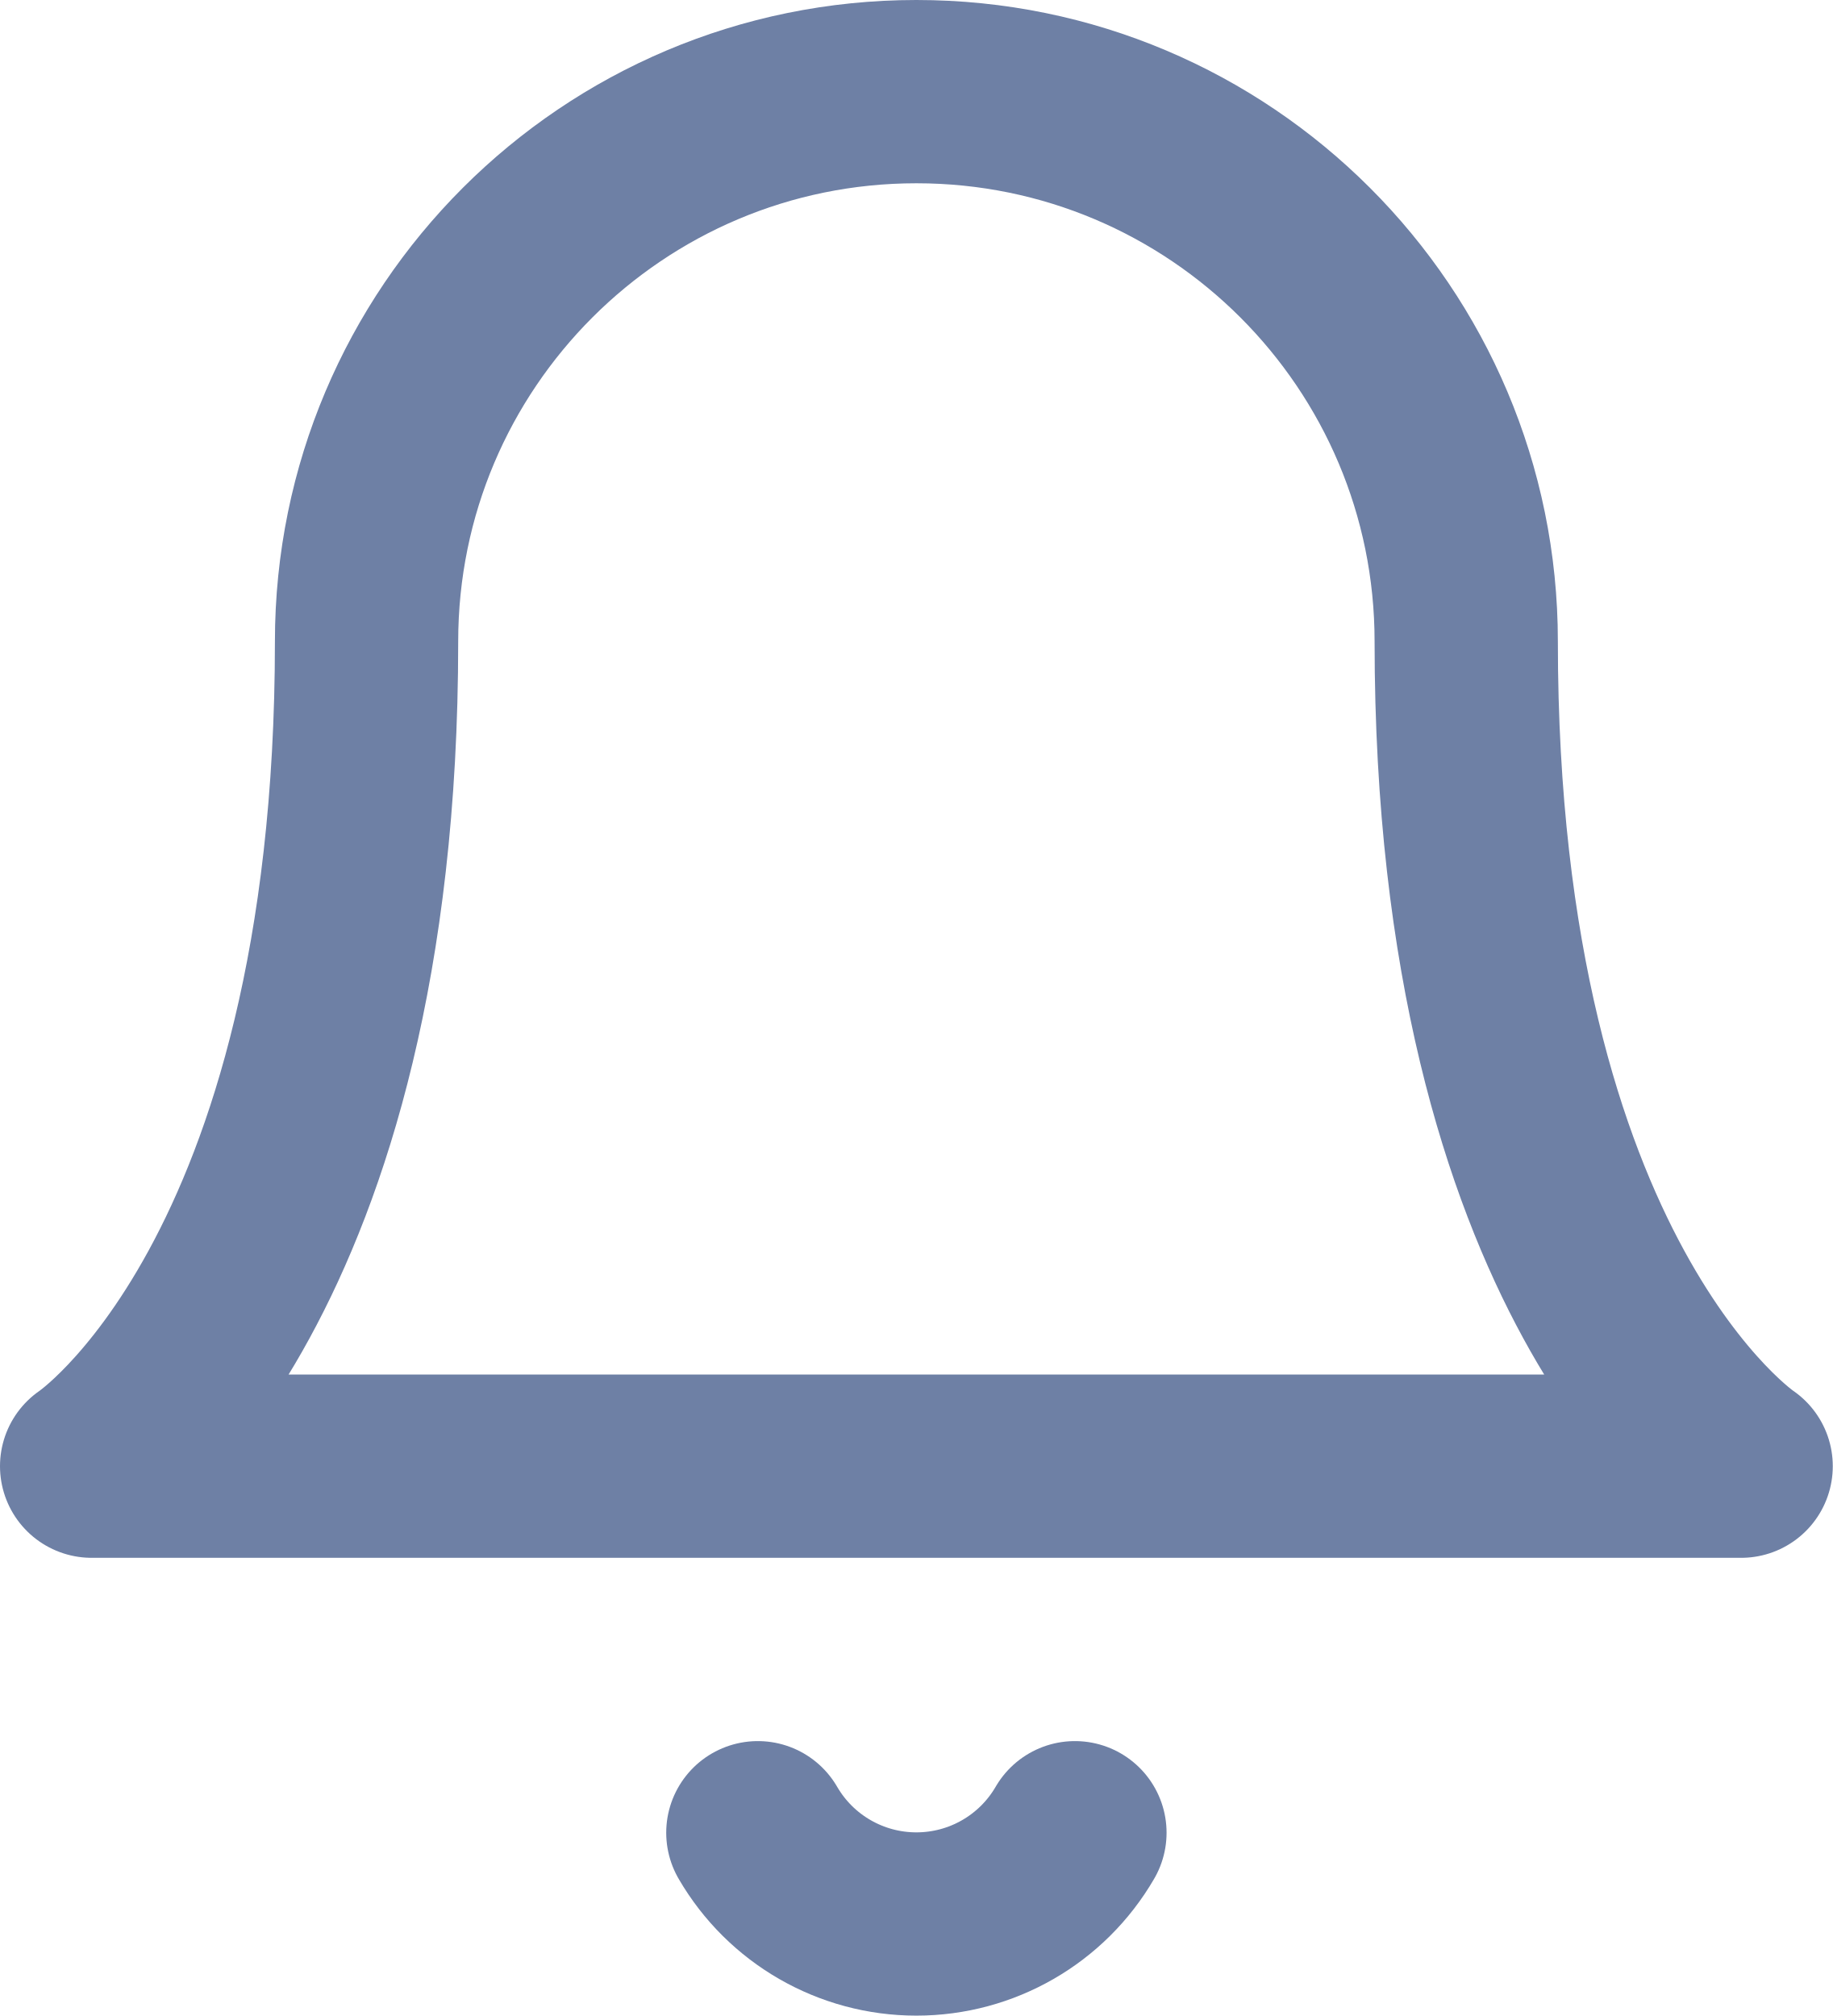
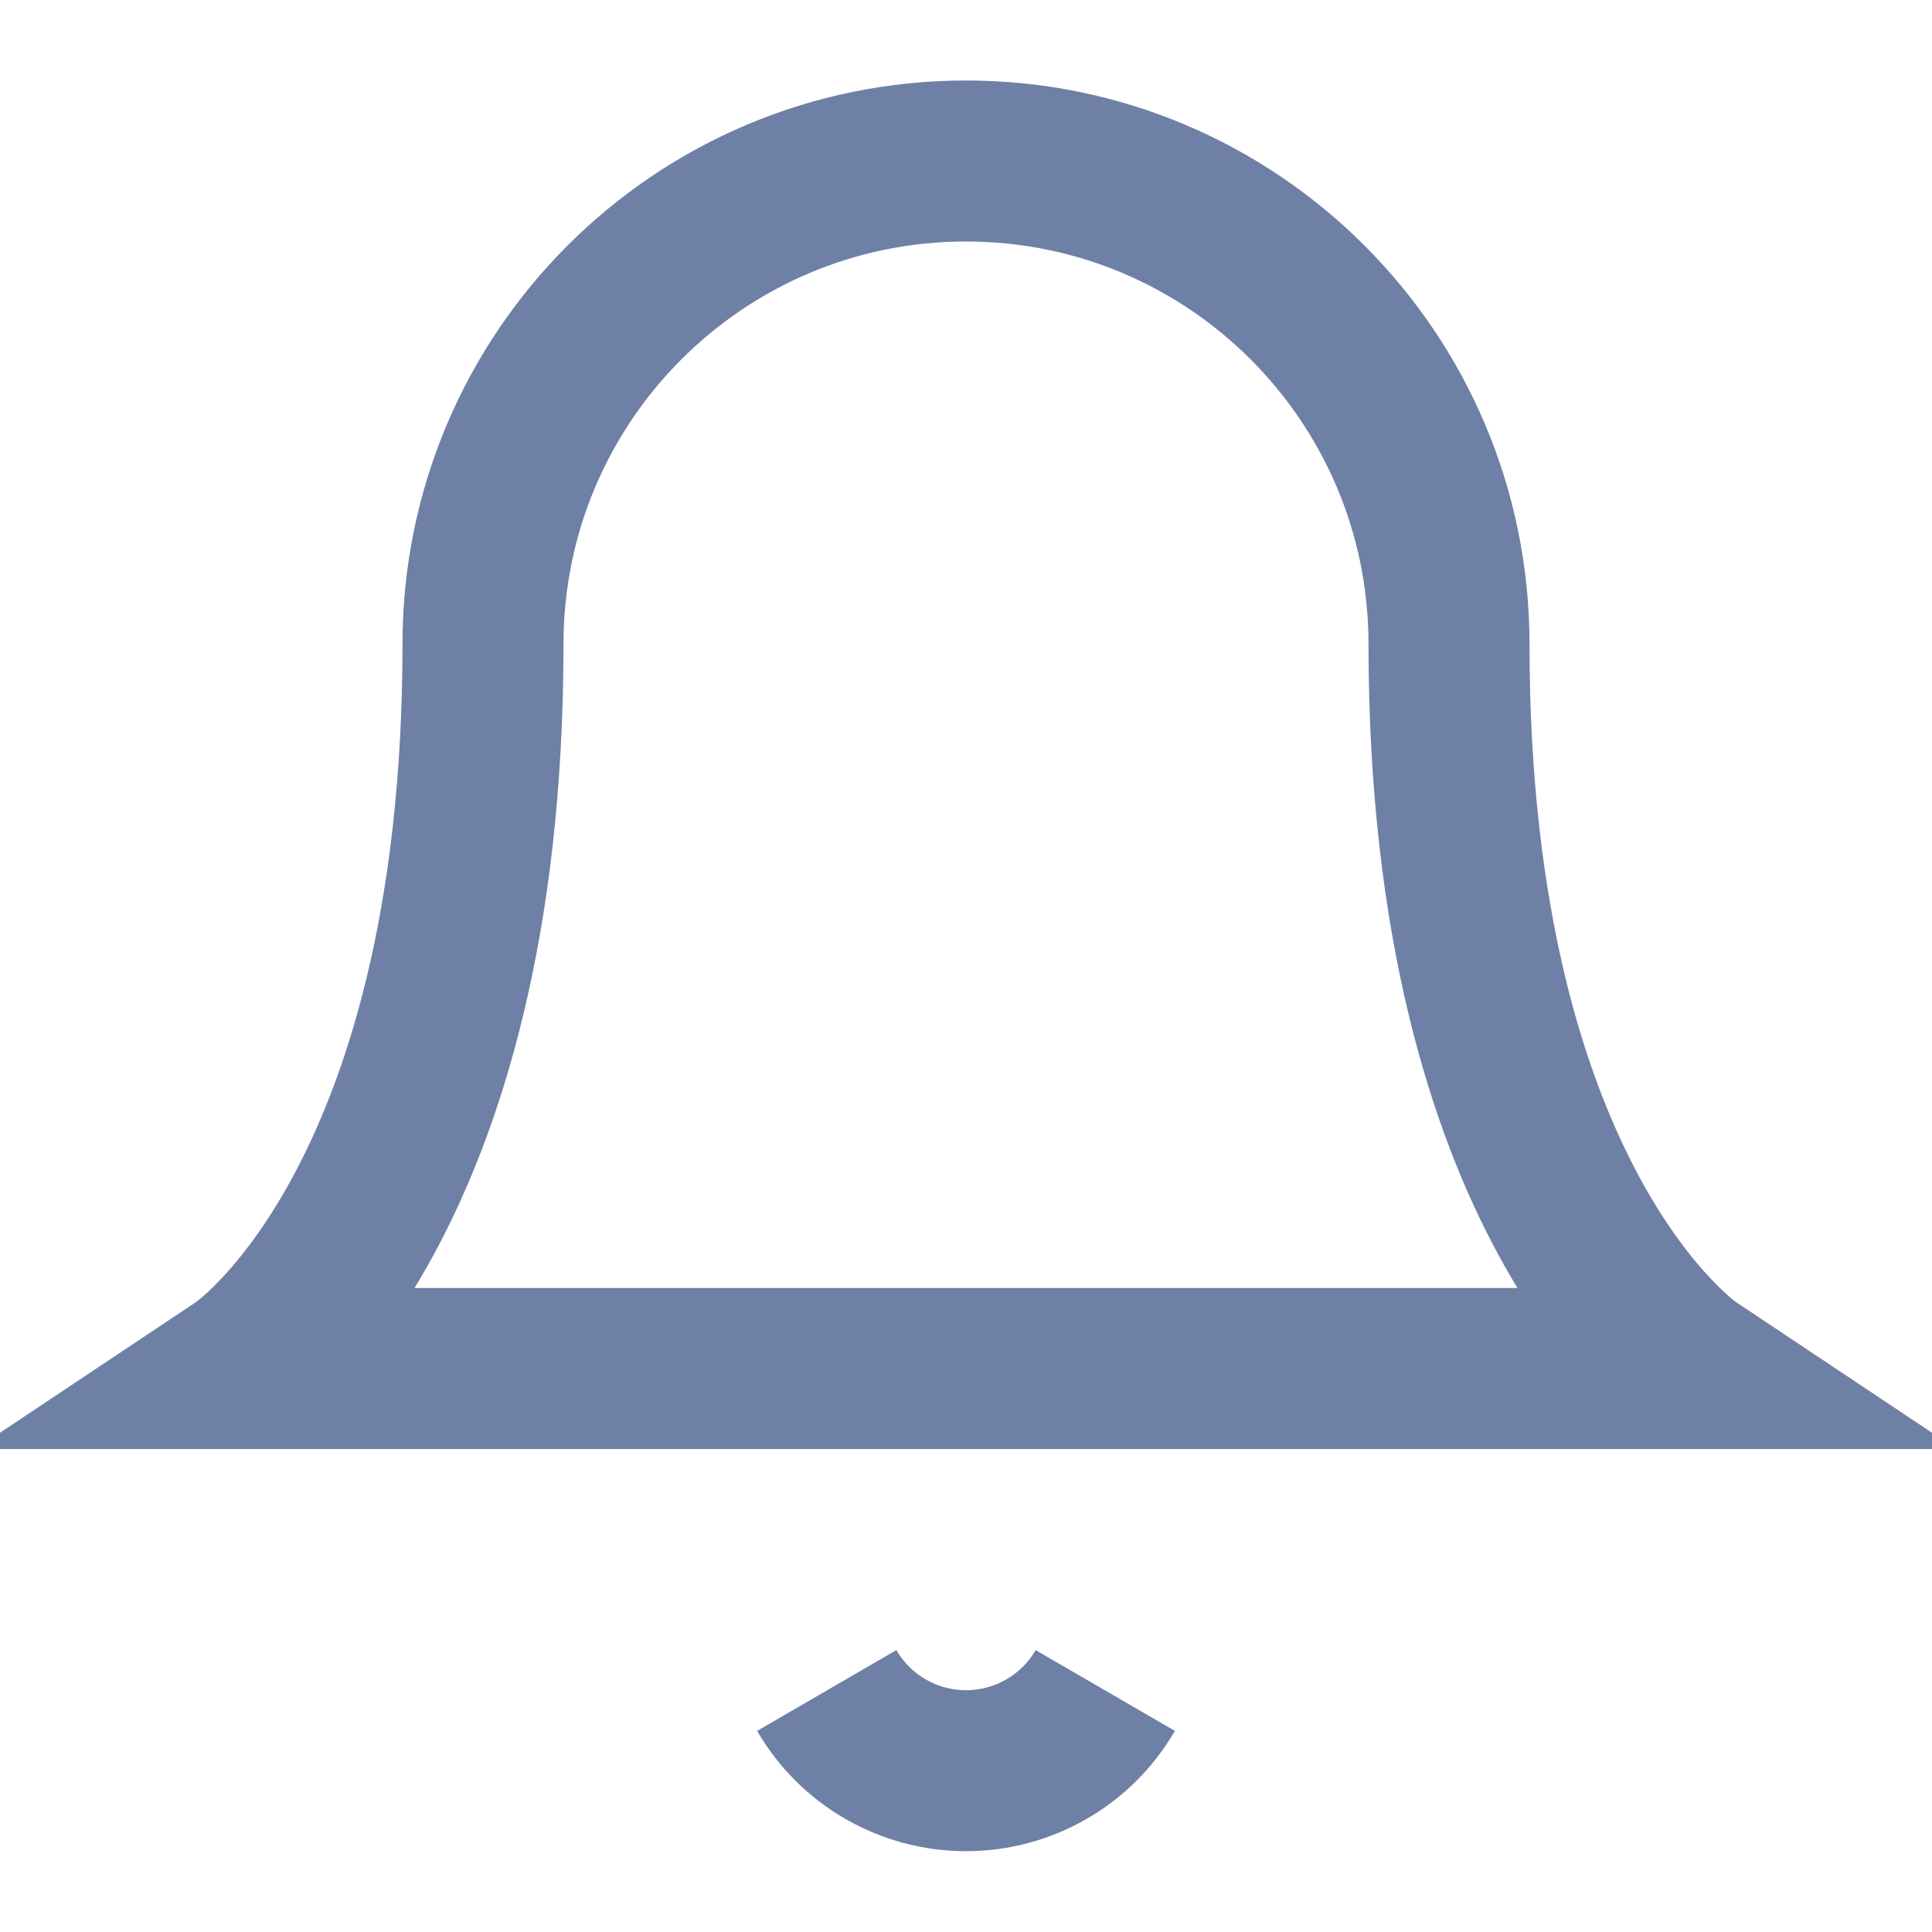
- <svg xmlns="http://www.w3.org/2000/svg" width="20px" height="22px" viewBox="0 0 20 22" version="1.1">
+ <svg xmlns="http://www.w3.org/2000/svg" width="24px" height="24px" viewBox="0 0 24 24" version="1.1">
  <defs />
-   <g id="Page-1" stroke="none" stroke-width="1" fill="none" fill-rule="evenodd" stroke-linecap="round" stroke-linejoin="round">
-     <g id="header-bell" transform="translate(1, 1)" stroke="#6E80A5" stroke-width="2">
+   <g id="Artboard" stroke="none" stroke-width="1" fill="none" fill-rule="evenodd">
+     <g id="header-bell-lt" transform="translate(3, 2)" stroke="#6E80A5" stroke-width="2">
      <path d="M15,6 C15,2.686 12.314,4.4408921e-16 9,0 C5.686,-4.4408921e-16 3,2.686 3,6 C3,13 0,15 0,15 L18,15 C18,15 15,13 15,6" id="Shape" />
      <path d="M10.73,19 C10.372,19.617 9.713,19.996 9,19.996 C8.287,19.996 7.628,19.617 7.27,19" id="Shape" />
    </g>
  </g>
</svg>
